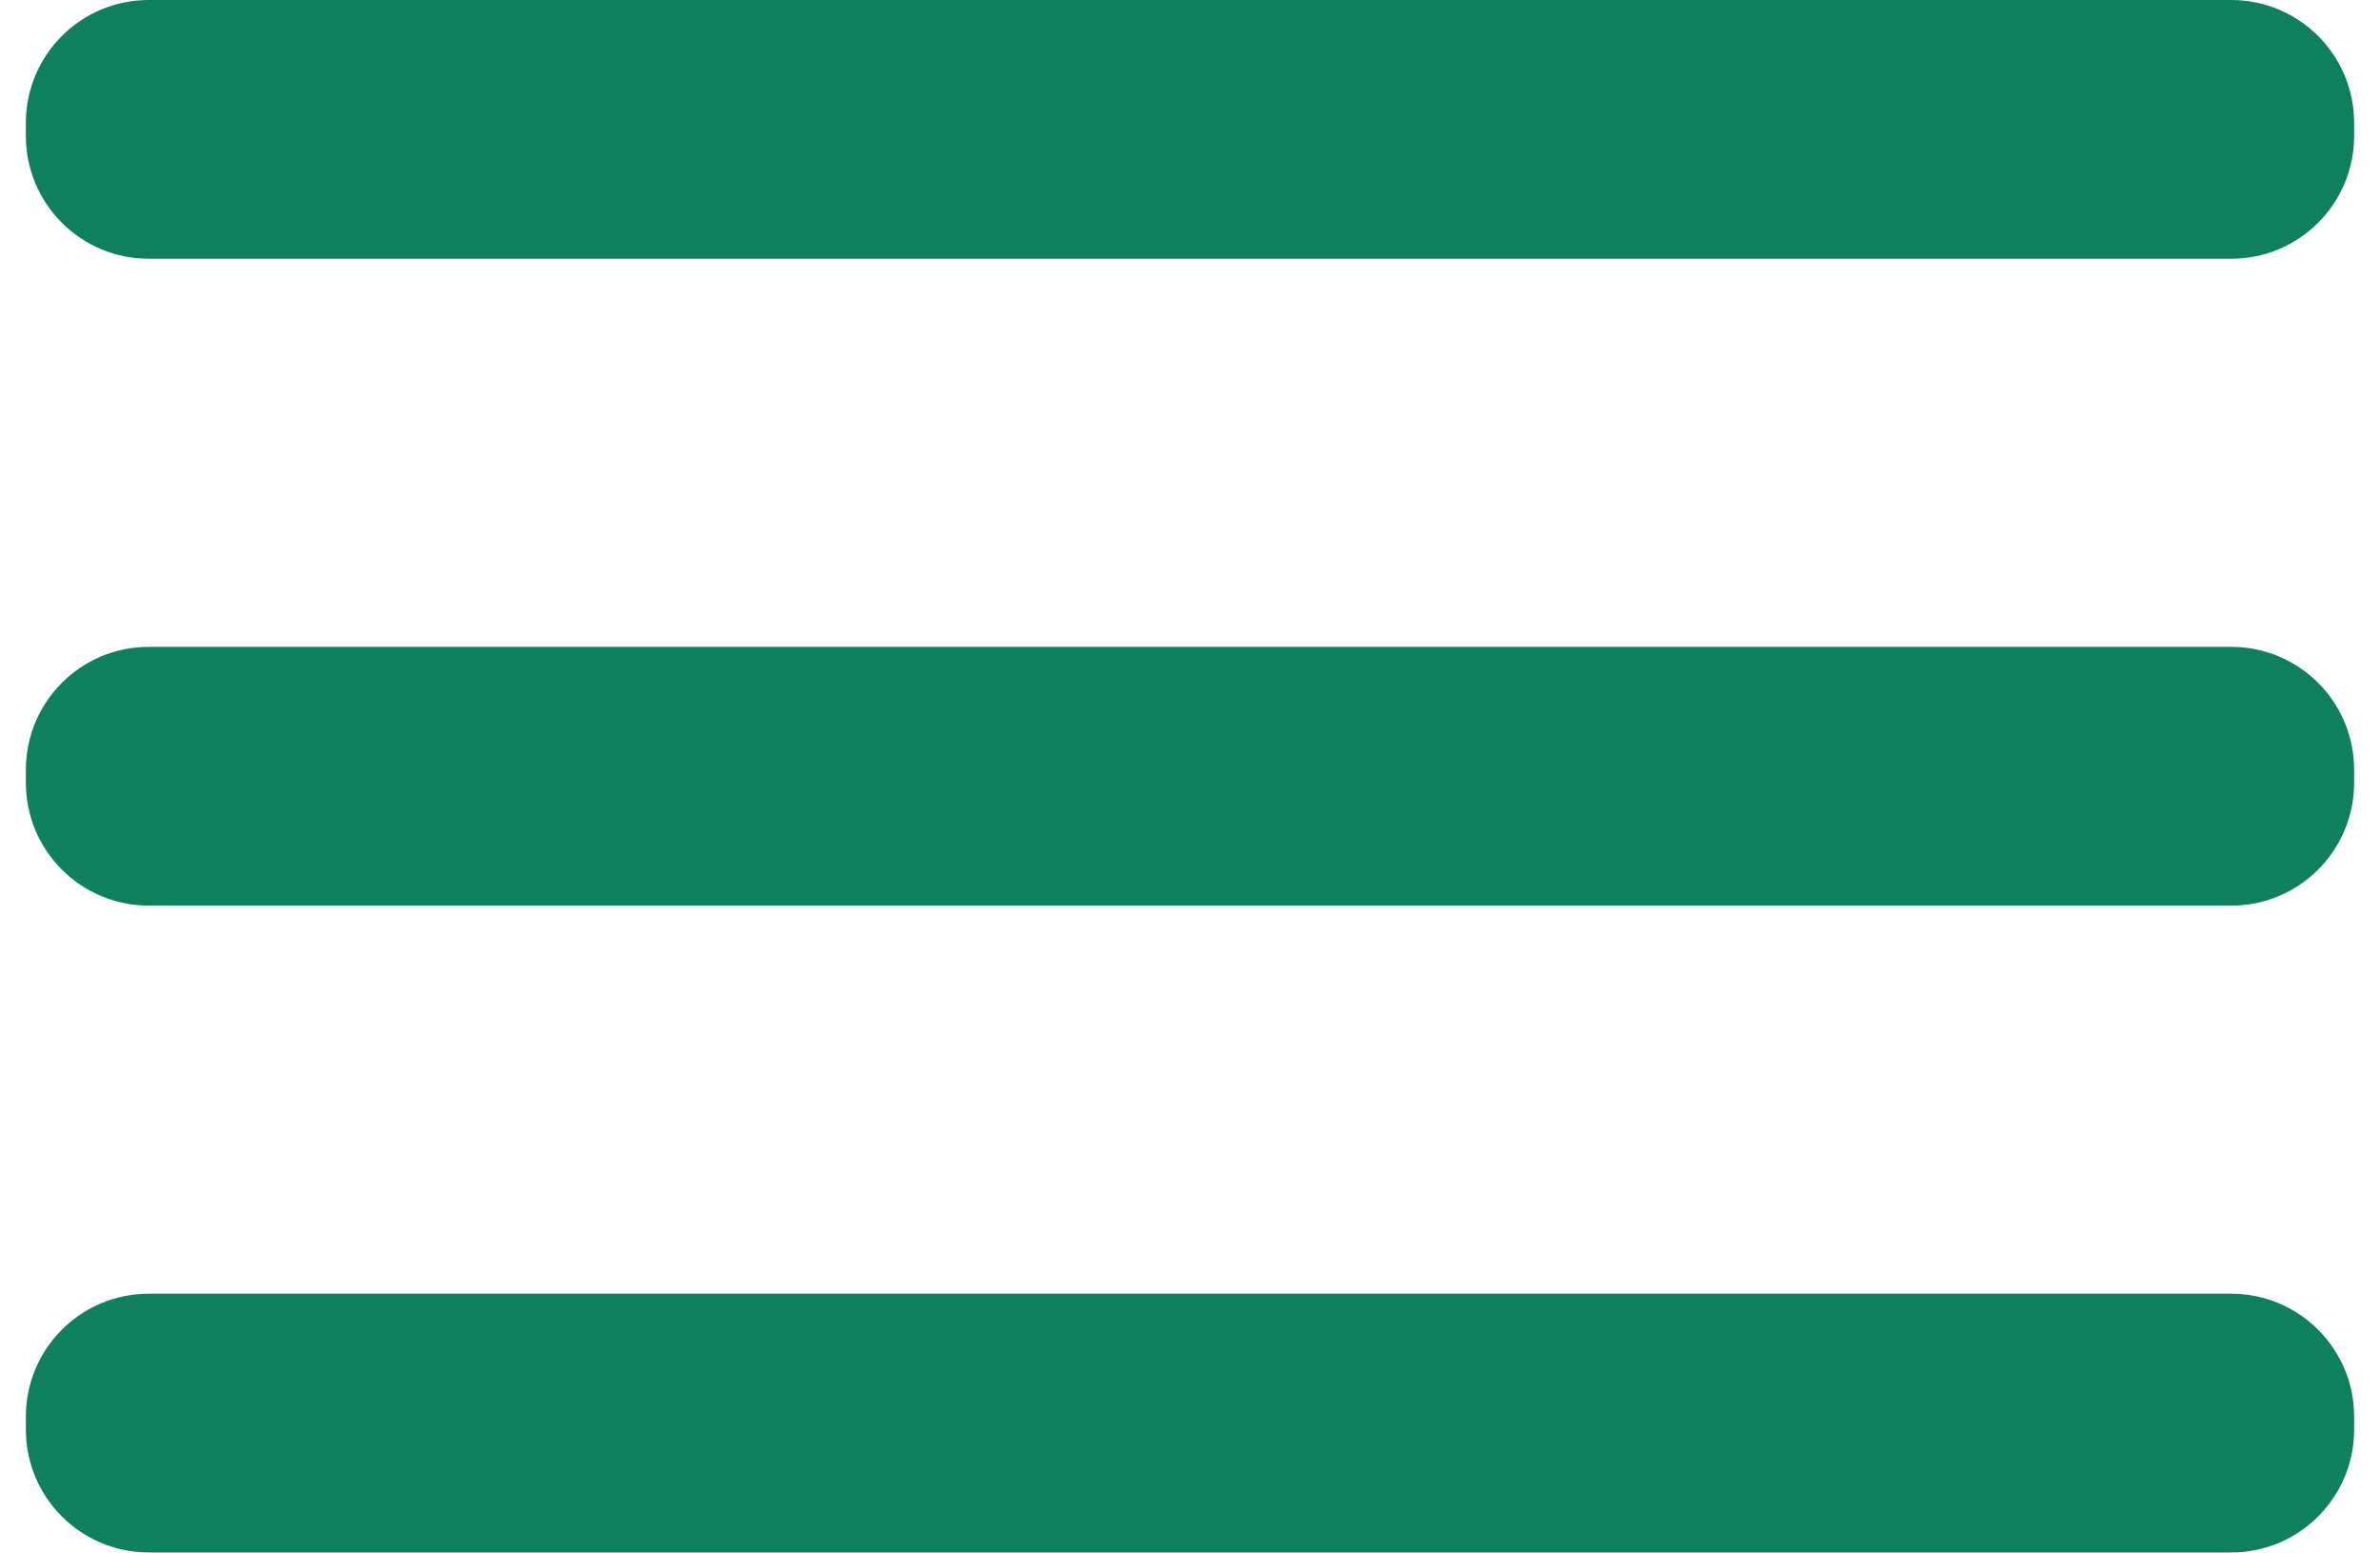
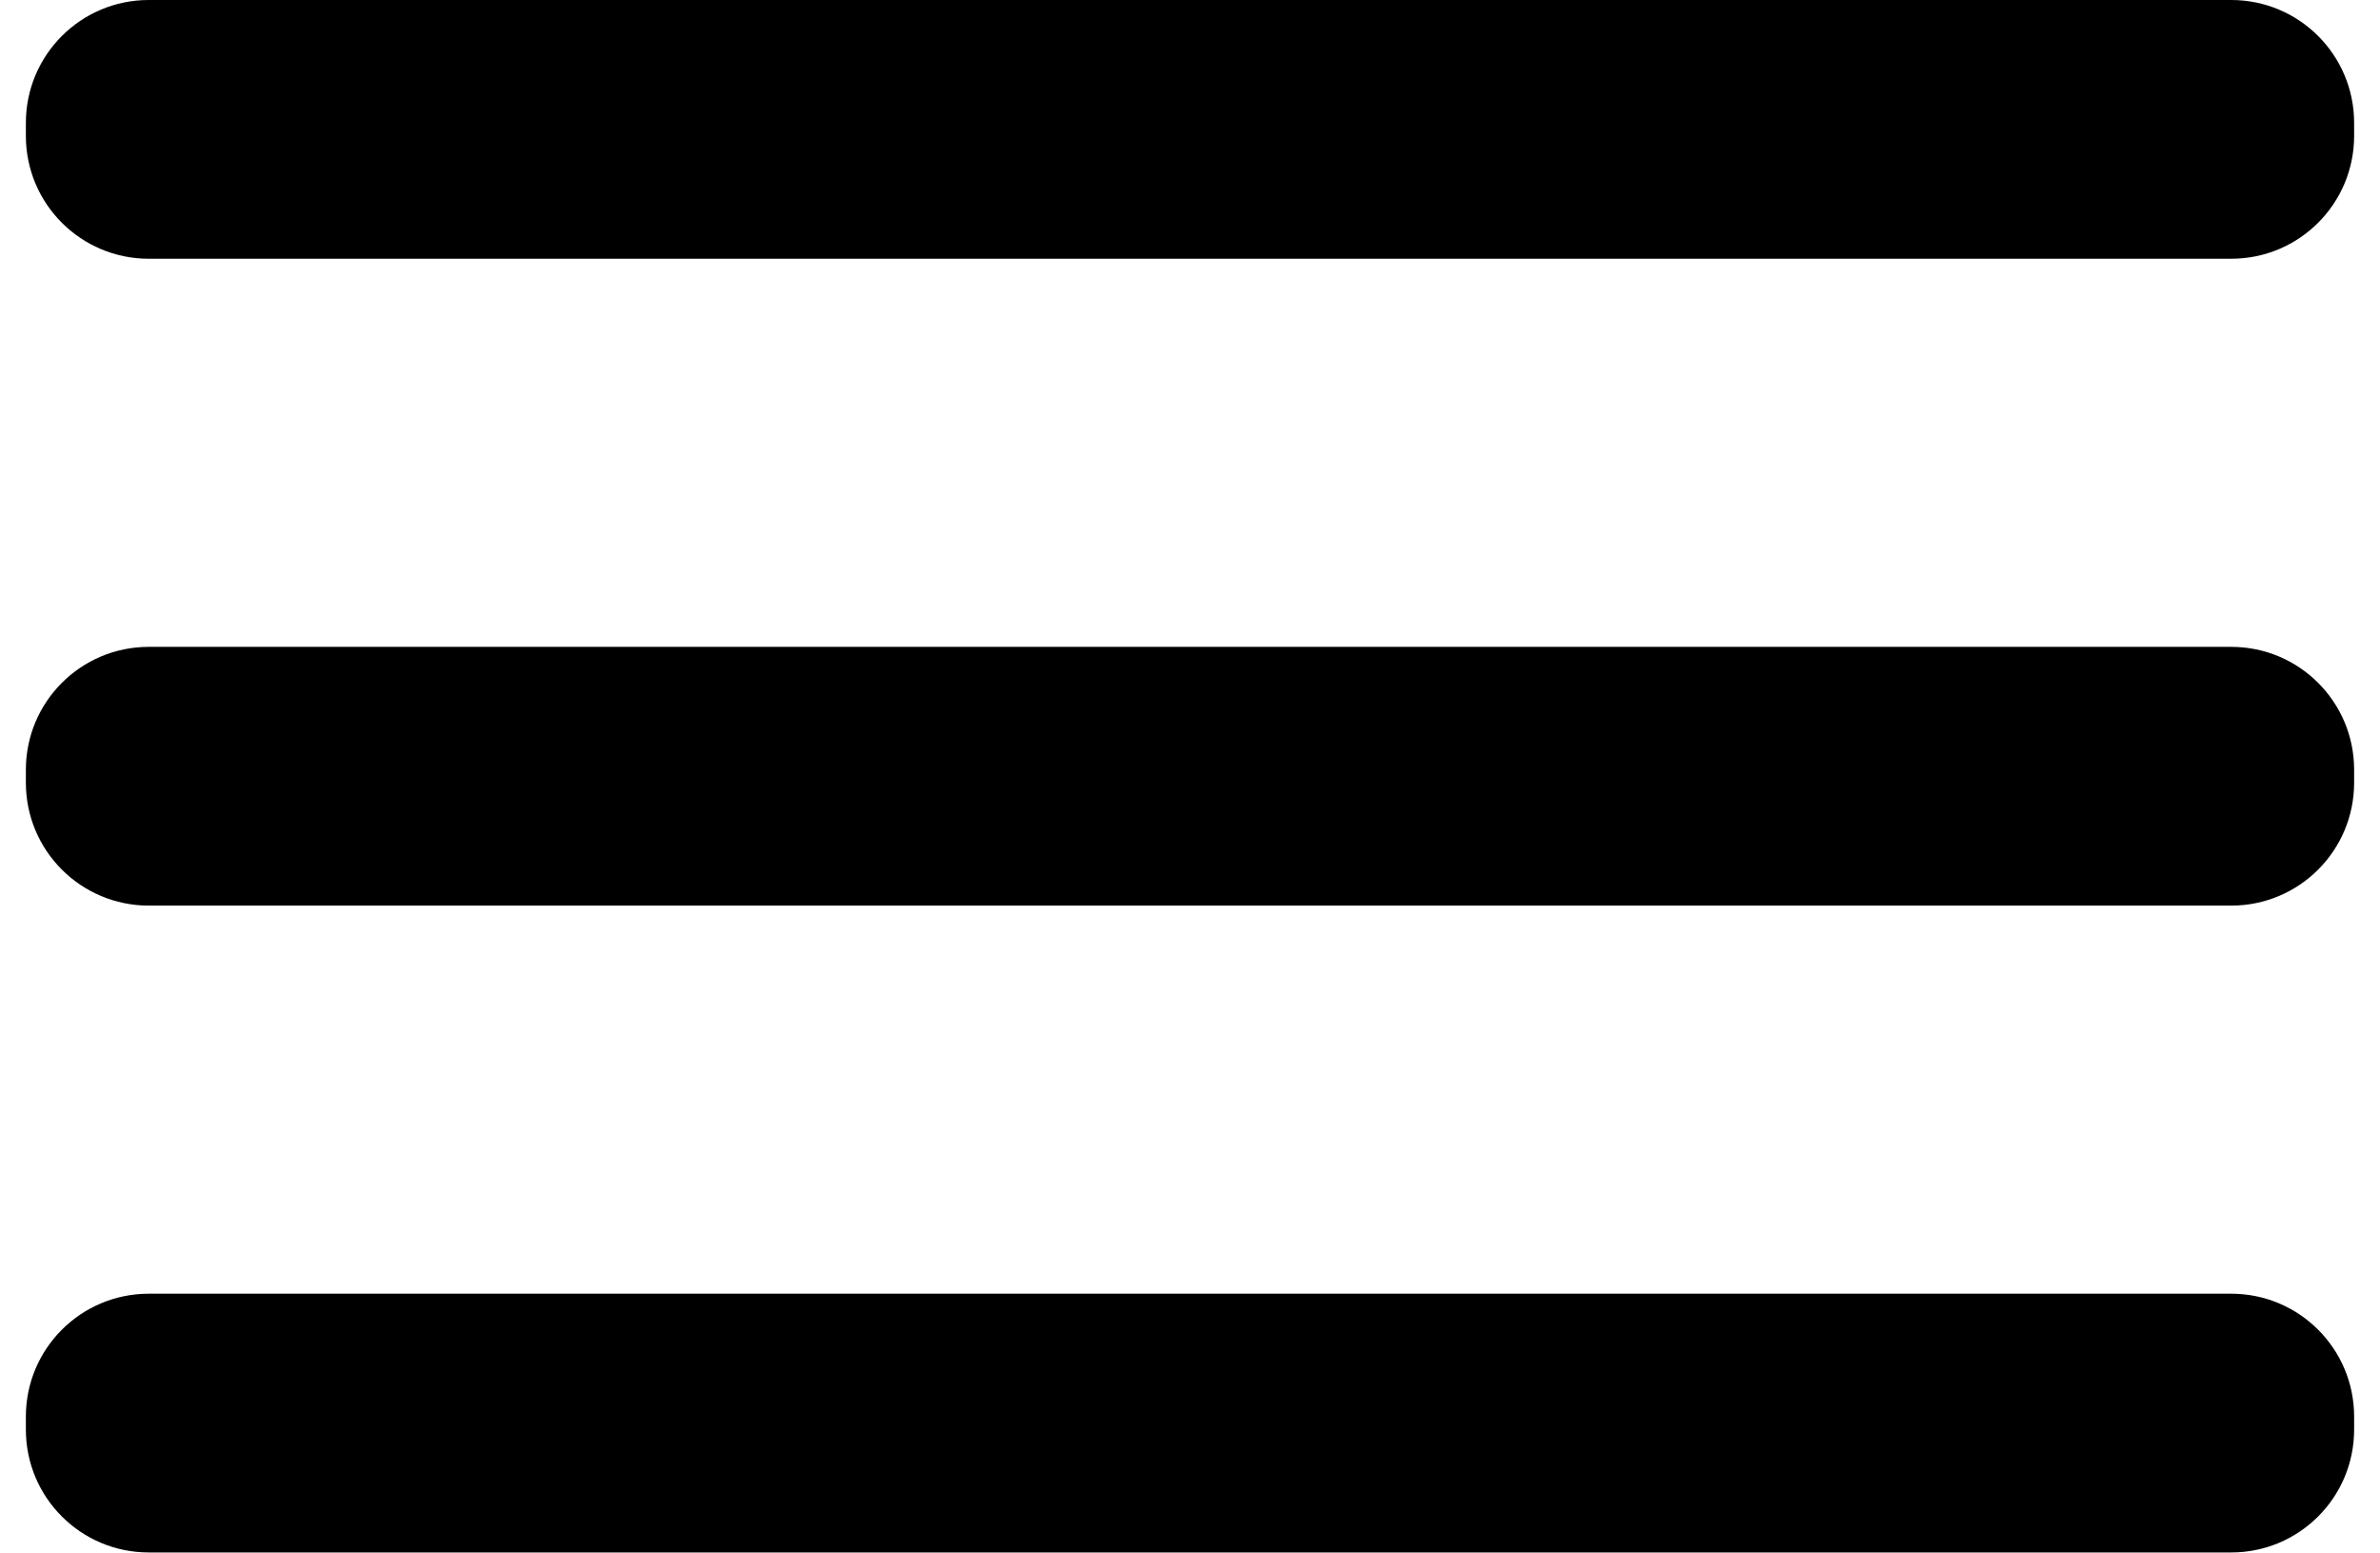
<svg xmlns="http://www.w3.org/2000/svg" width="46" height="30" viewBox="0 0 46 30">
-   <path d="M43.125 12.5H2.875C1.563 12.5 0.5 13.563 0.5 14.875V15.125C0.5 16.437 1.563 17.5 2.875 17.5H43.125C44.437 17.5 45.5 16.437 45.5 15.125V14.875C45.5 13.563 44.437 12.5 43.125 12.5Z" fill="#0F805D" />
-   <path d="M43.125 25H2.875C1.563 25 0.5 26.063 0.5 27.375V27.625C0.5 28.937 1.563 30 2.875 30H43.125C44.437 30 45.5 28.937 45.5 27.625V27.375C45.5 26.063 44.437 25 43.125 25Z" fill="#0F805D" />
-   <path d="M43.125 0H2.875C1.563 0 0.5 1.063 0.5 2.375V2.625C0.5 3.937 1.563 5 2.875 5H43.125C44.437 5 45.5 3.937 45.5 2.625V2.375C45.5 1.063 44.437 0 43.125 0Z" fill="#0F805D" />
+   <path d="M43.125 12.5H2.875C1.563 12.5 0.5 13.563 0.5 14.875V15.125C0.5 16.437 1.563 17.5 2.875 17.5H43.125C44.437 17.5 45.5 16.437 45.5 15.125V14.875C45.5 13.563 44.437 12.5 43.125 12.5Z" />
+   <path d="M43.125 25H2.875C1.563 25 0.5 26.063 0.5 27.375V27.625C0.5 28.937 1.563 30 2.875 30H43.125C44.437 30 45.5 28.937 45.5 27.625V27.375C45.5 26.063 44.437 25 43.125 25Z" />
+   <path d="M43.125 0H2.875C1.563 0 0.5 1.063 0.5 2.375V2.625C0.5 3.937 1.563 5 2.875 5H43.125C44.437 5 45.5 3.937 45.5 2.625V2.375C45.5 1.063 44.437 0 43.125 0Z" />
</svg>
